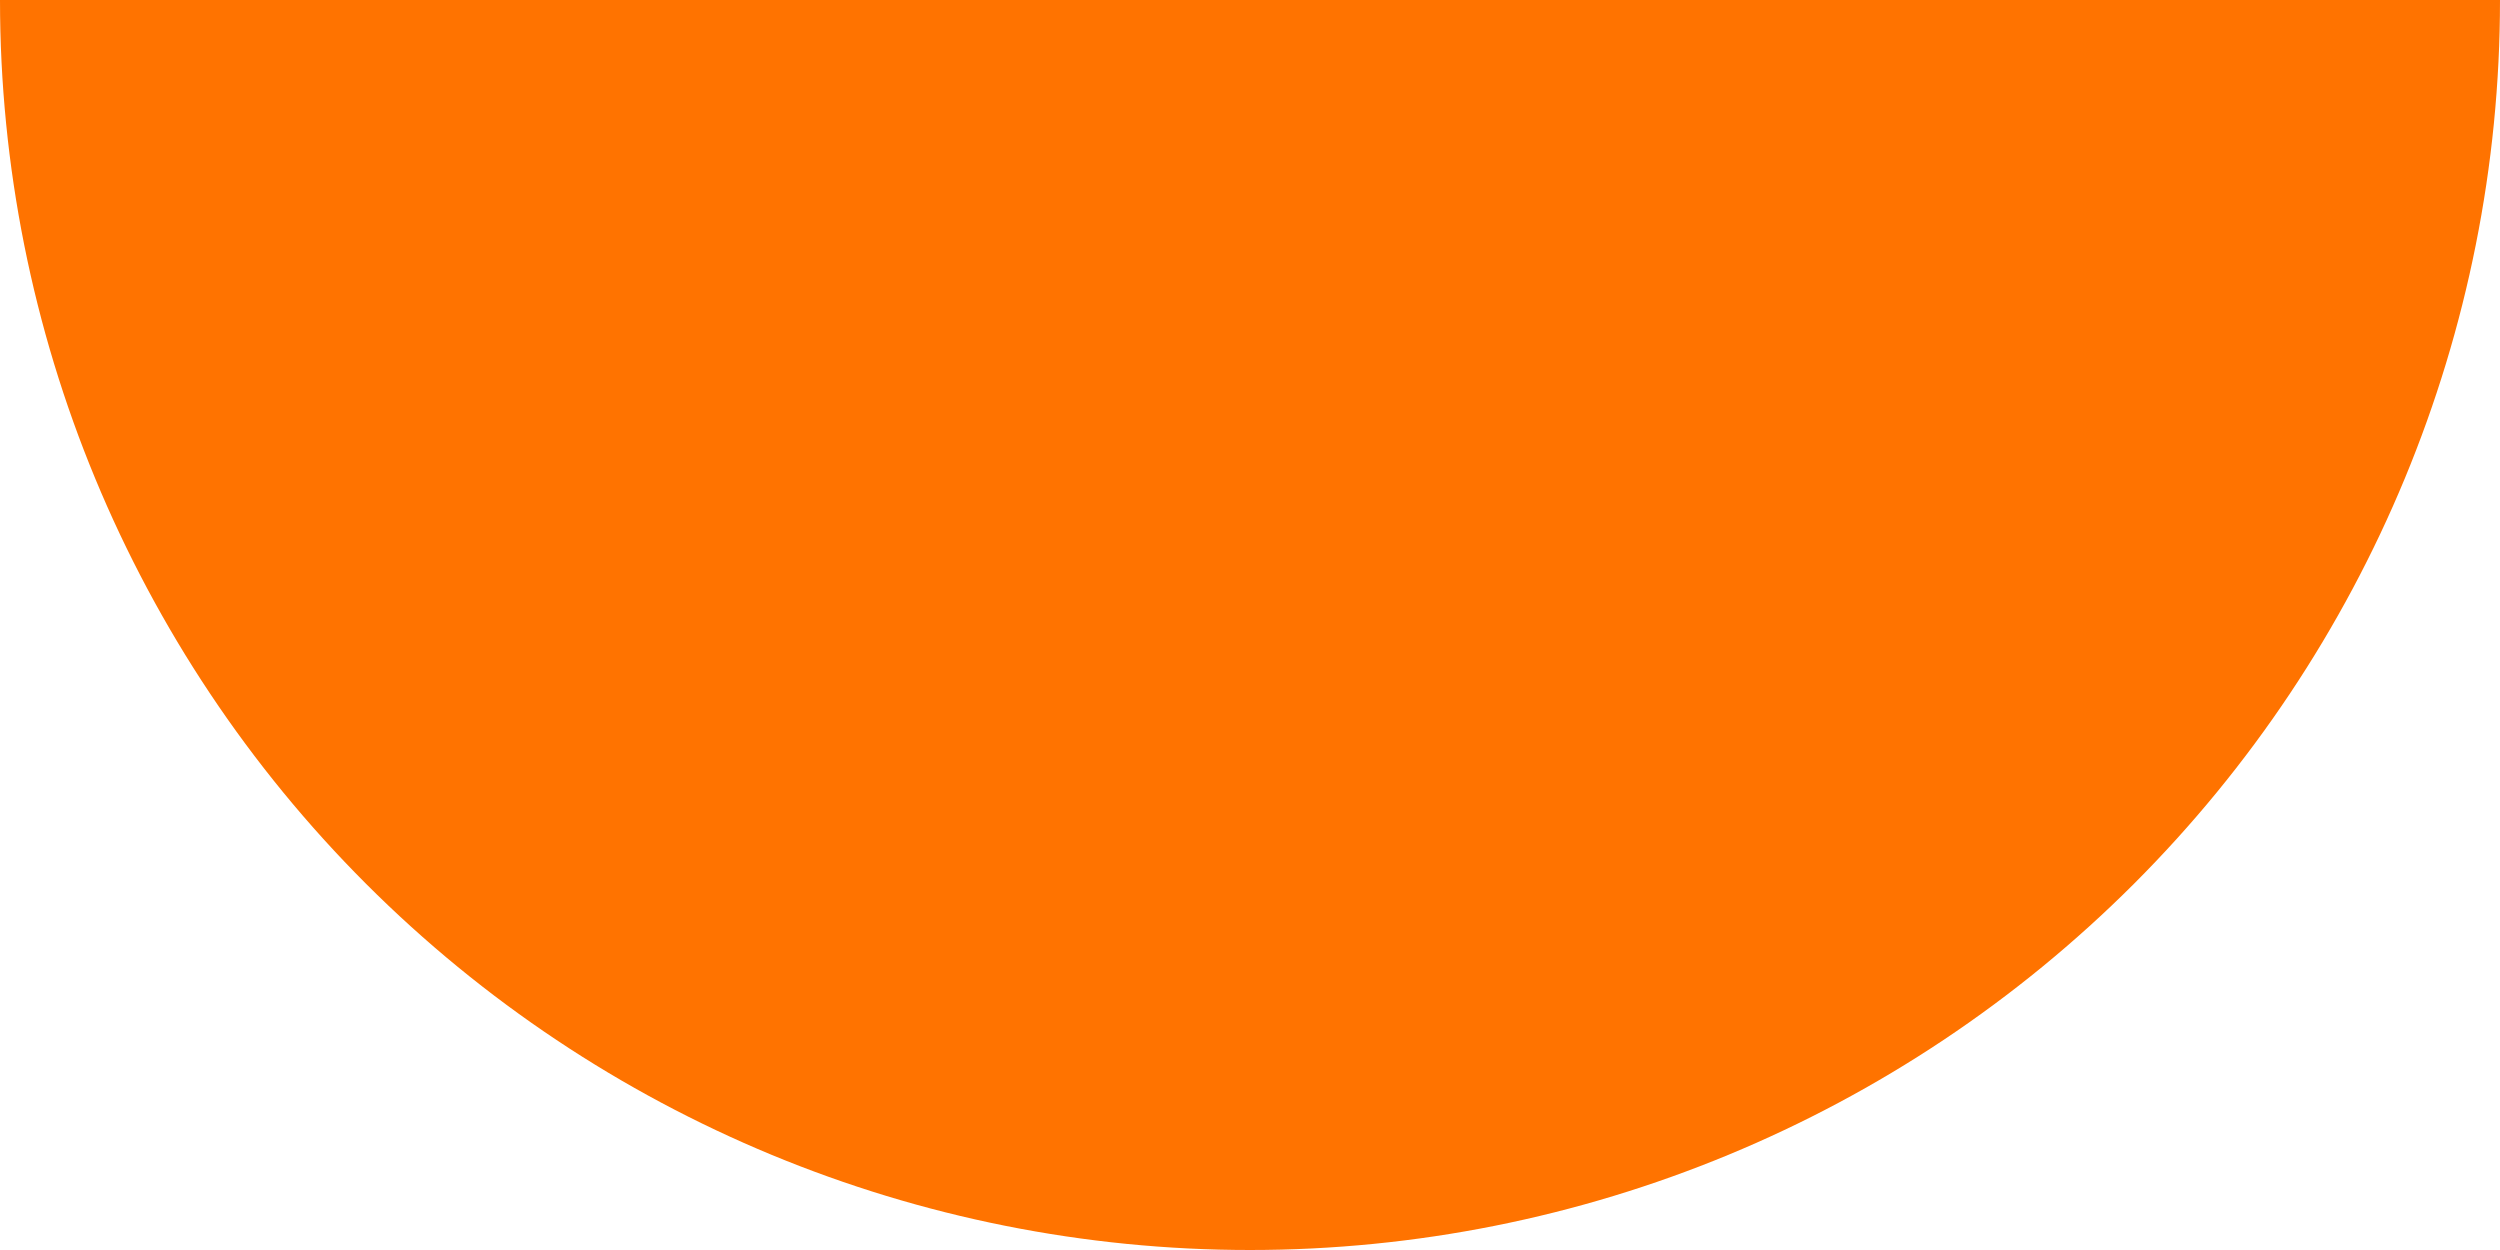
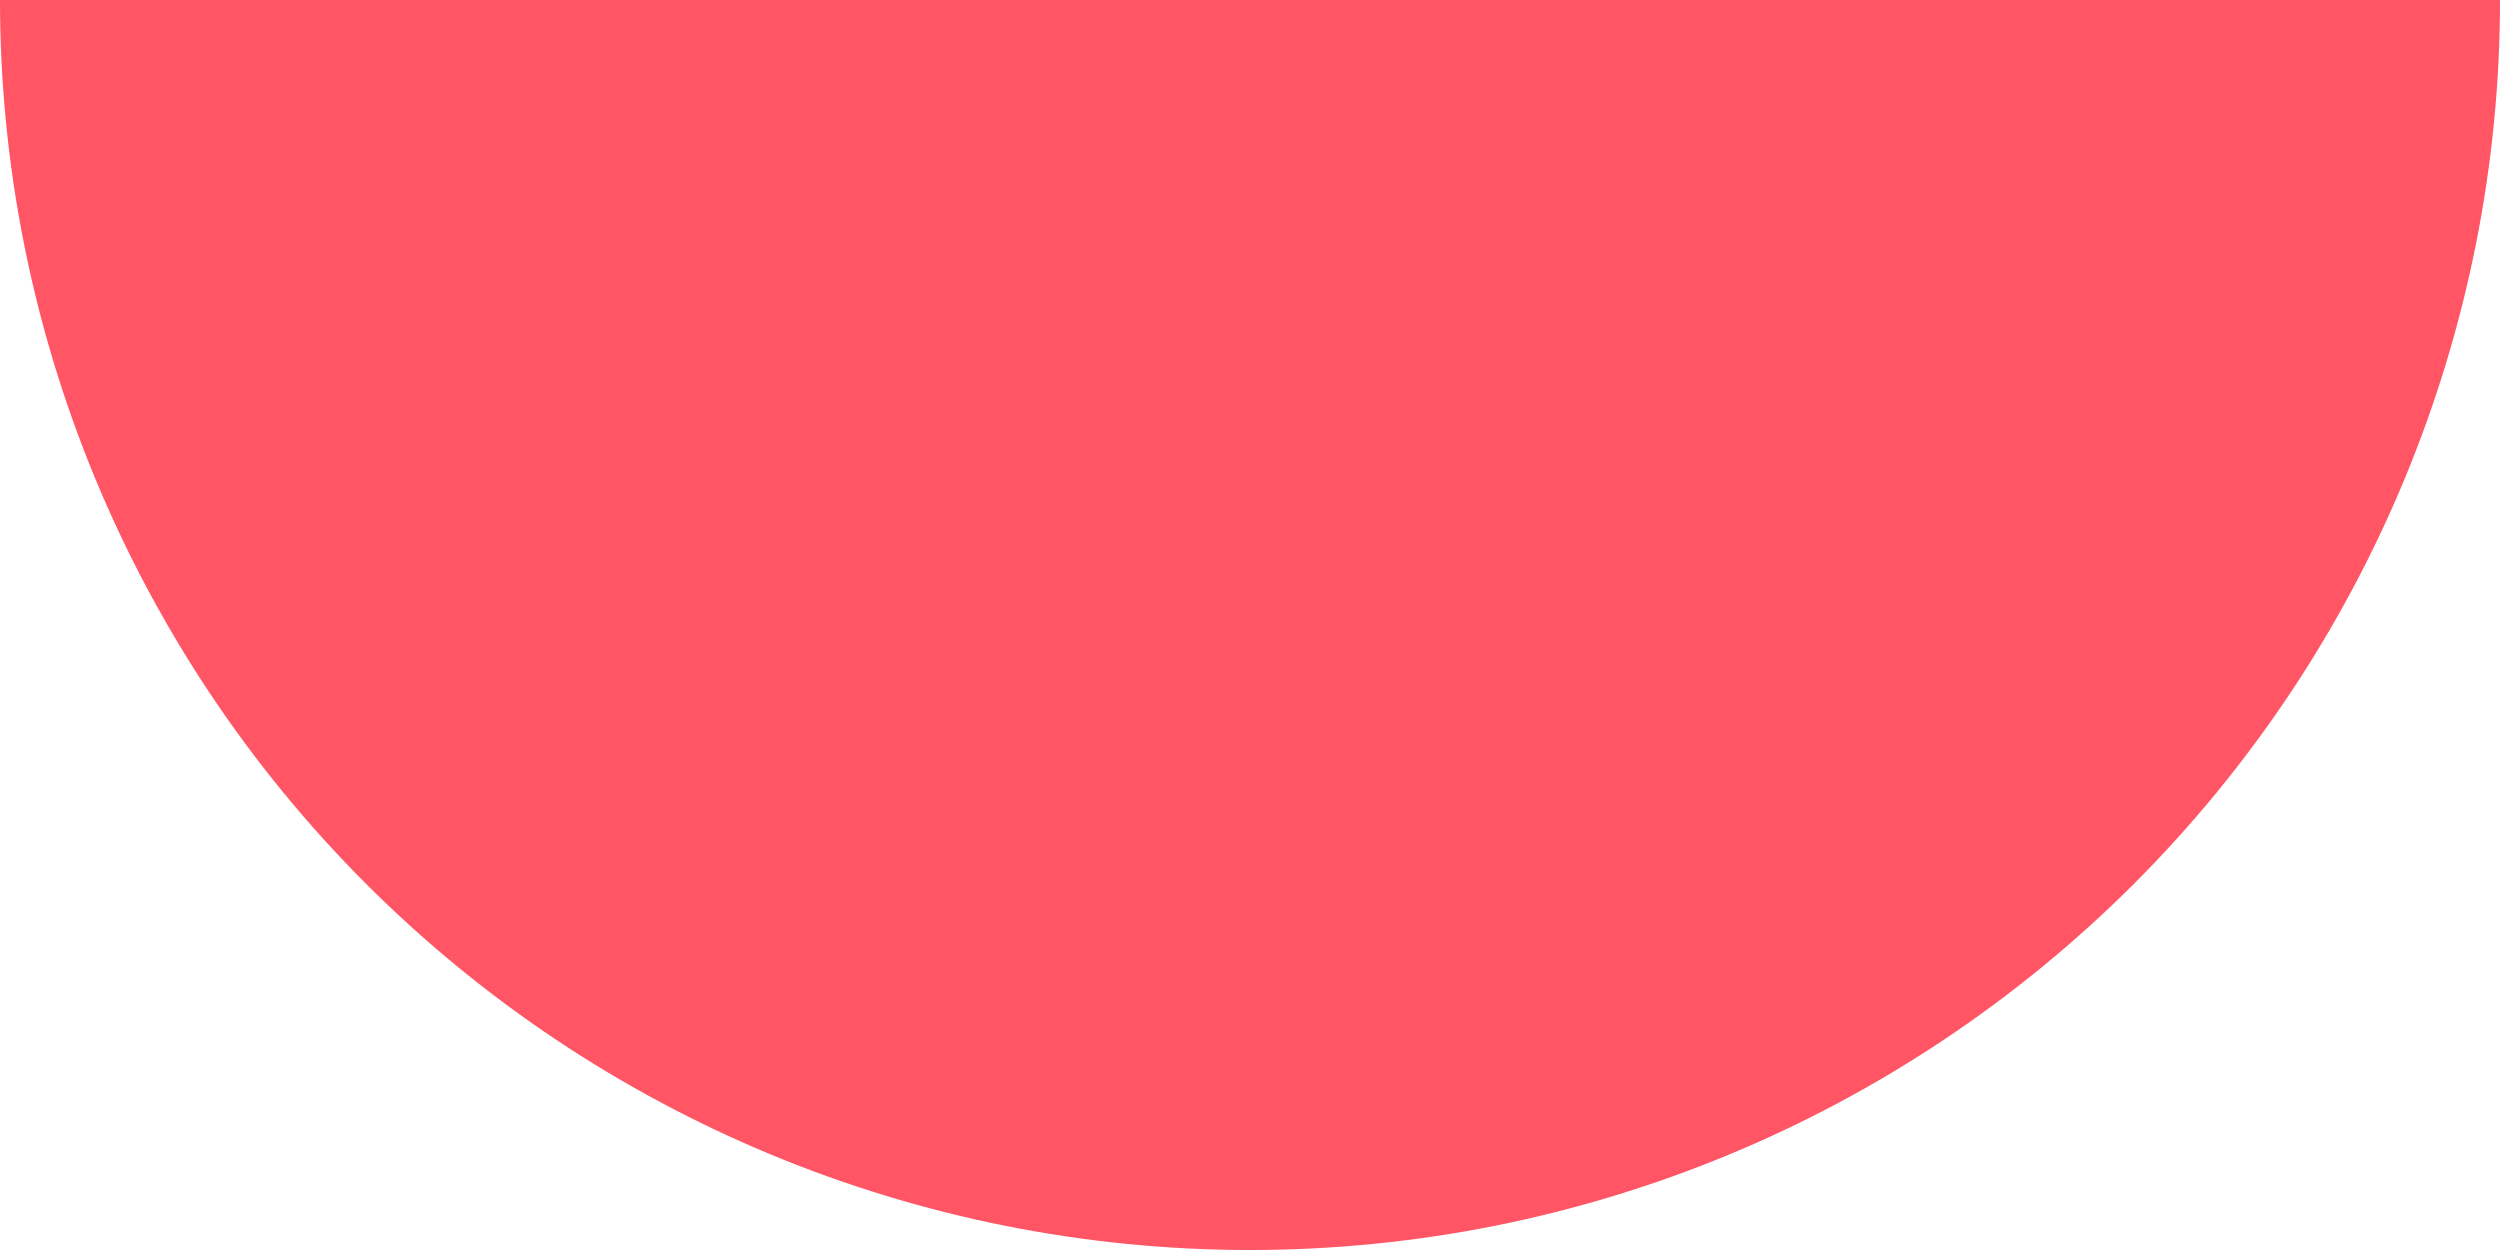
<svg xmlns="http://www.w3.org/2000/svg" preserveAspectRatio="none" overflow="visible" style="display: block;" width="747" height="373.5" viewBox="0 0 747 373.5" fill="none">
-   <path id="Ellipse 134" d="M747 0C747 99.058 707.649 194.06 637.604 264.104C567.56 334.149 472.558 373.5 373.5 373.5C274.442 373.5 179.44 334.149 109.396 264.104C39.351 194.06 1.49574e-05 99.058 0 5.63969e-05L373.5 0H747Z" fill="#FF7300" />
+   <path id="Ellipse 134" d="M747 0C747 99.058 707.649 194.06 637.604 264.104C567.56 334.149 472.558 373.5 373.5 373.5C274.442 373.5 179.44 334.149 109.396 264.104C39.351 194.06 1.49574e-05 99.058 0 6.10352e-05L373.5 0H747Z" fill="#FF5564" />
</svg>
